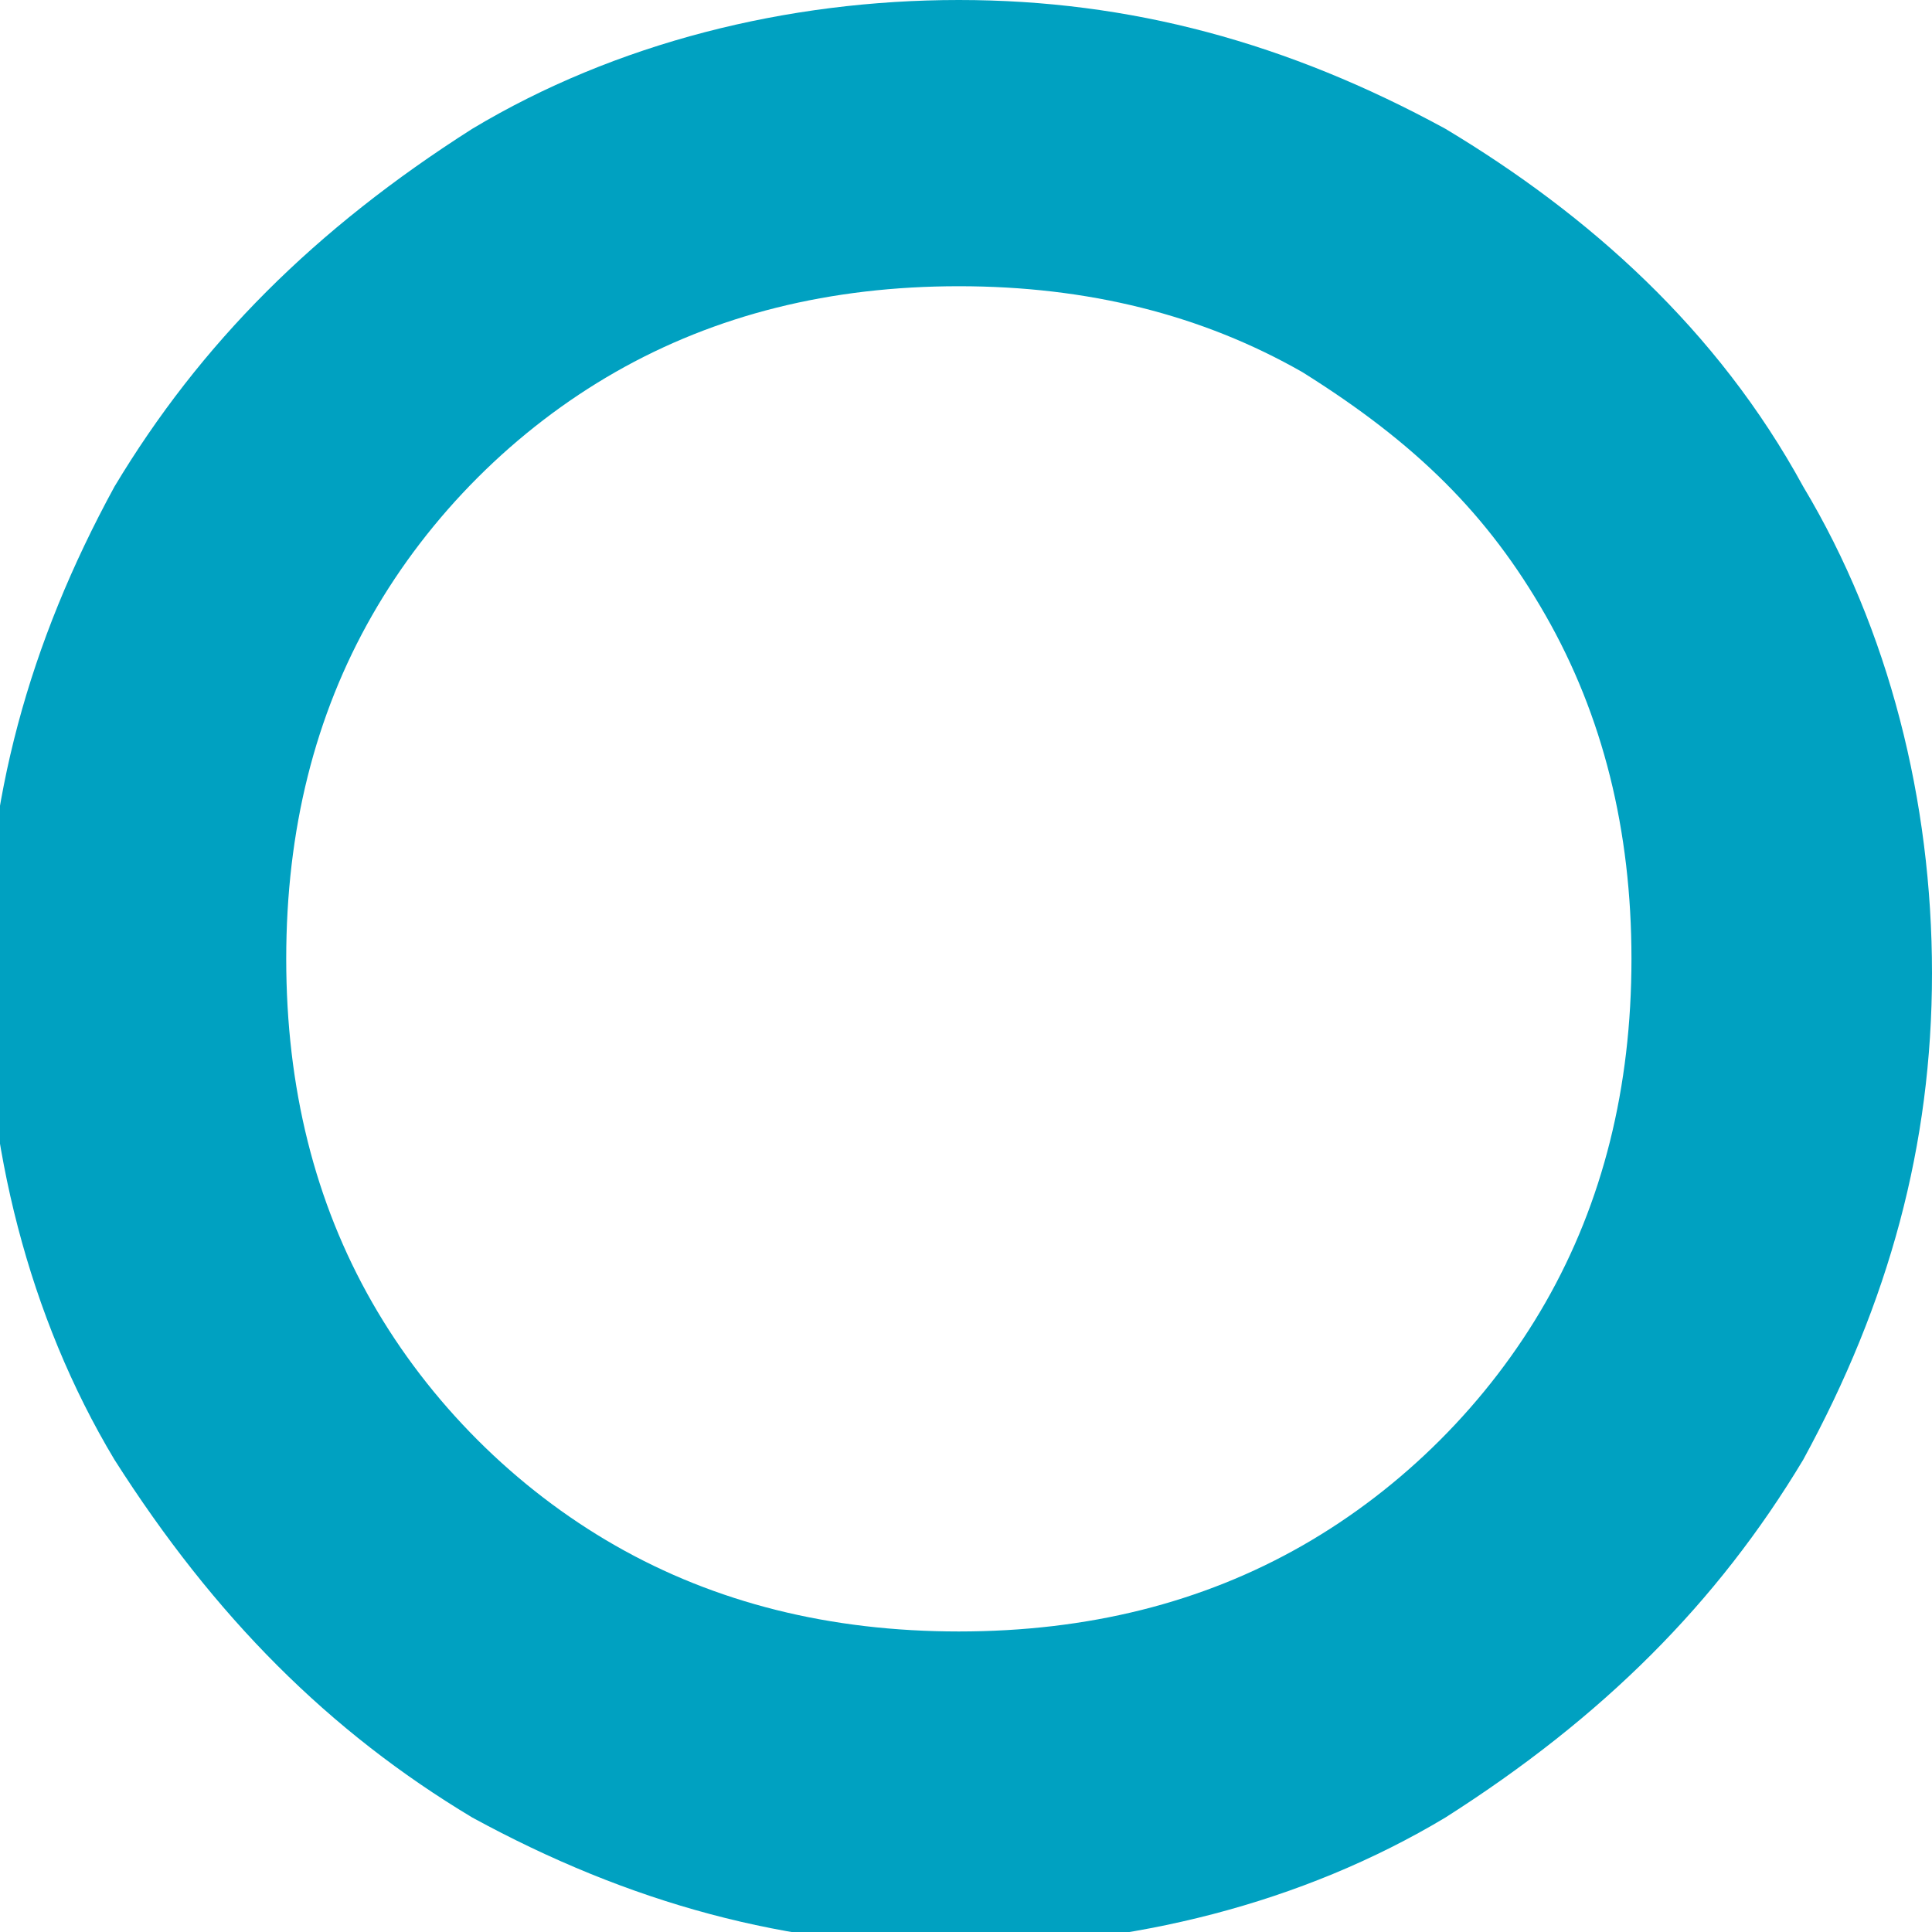
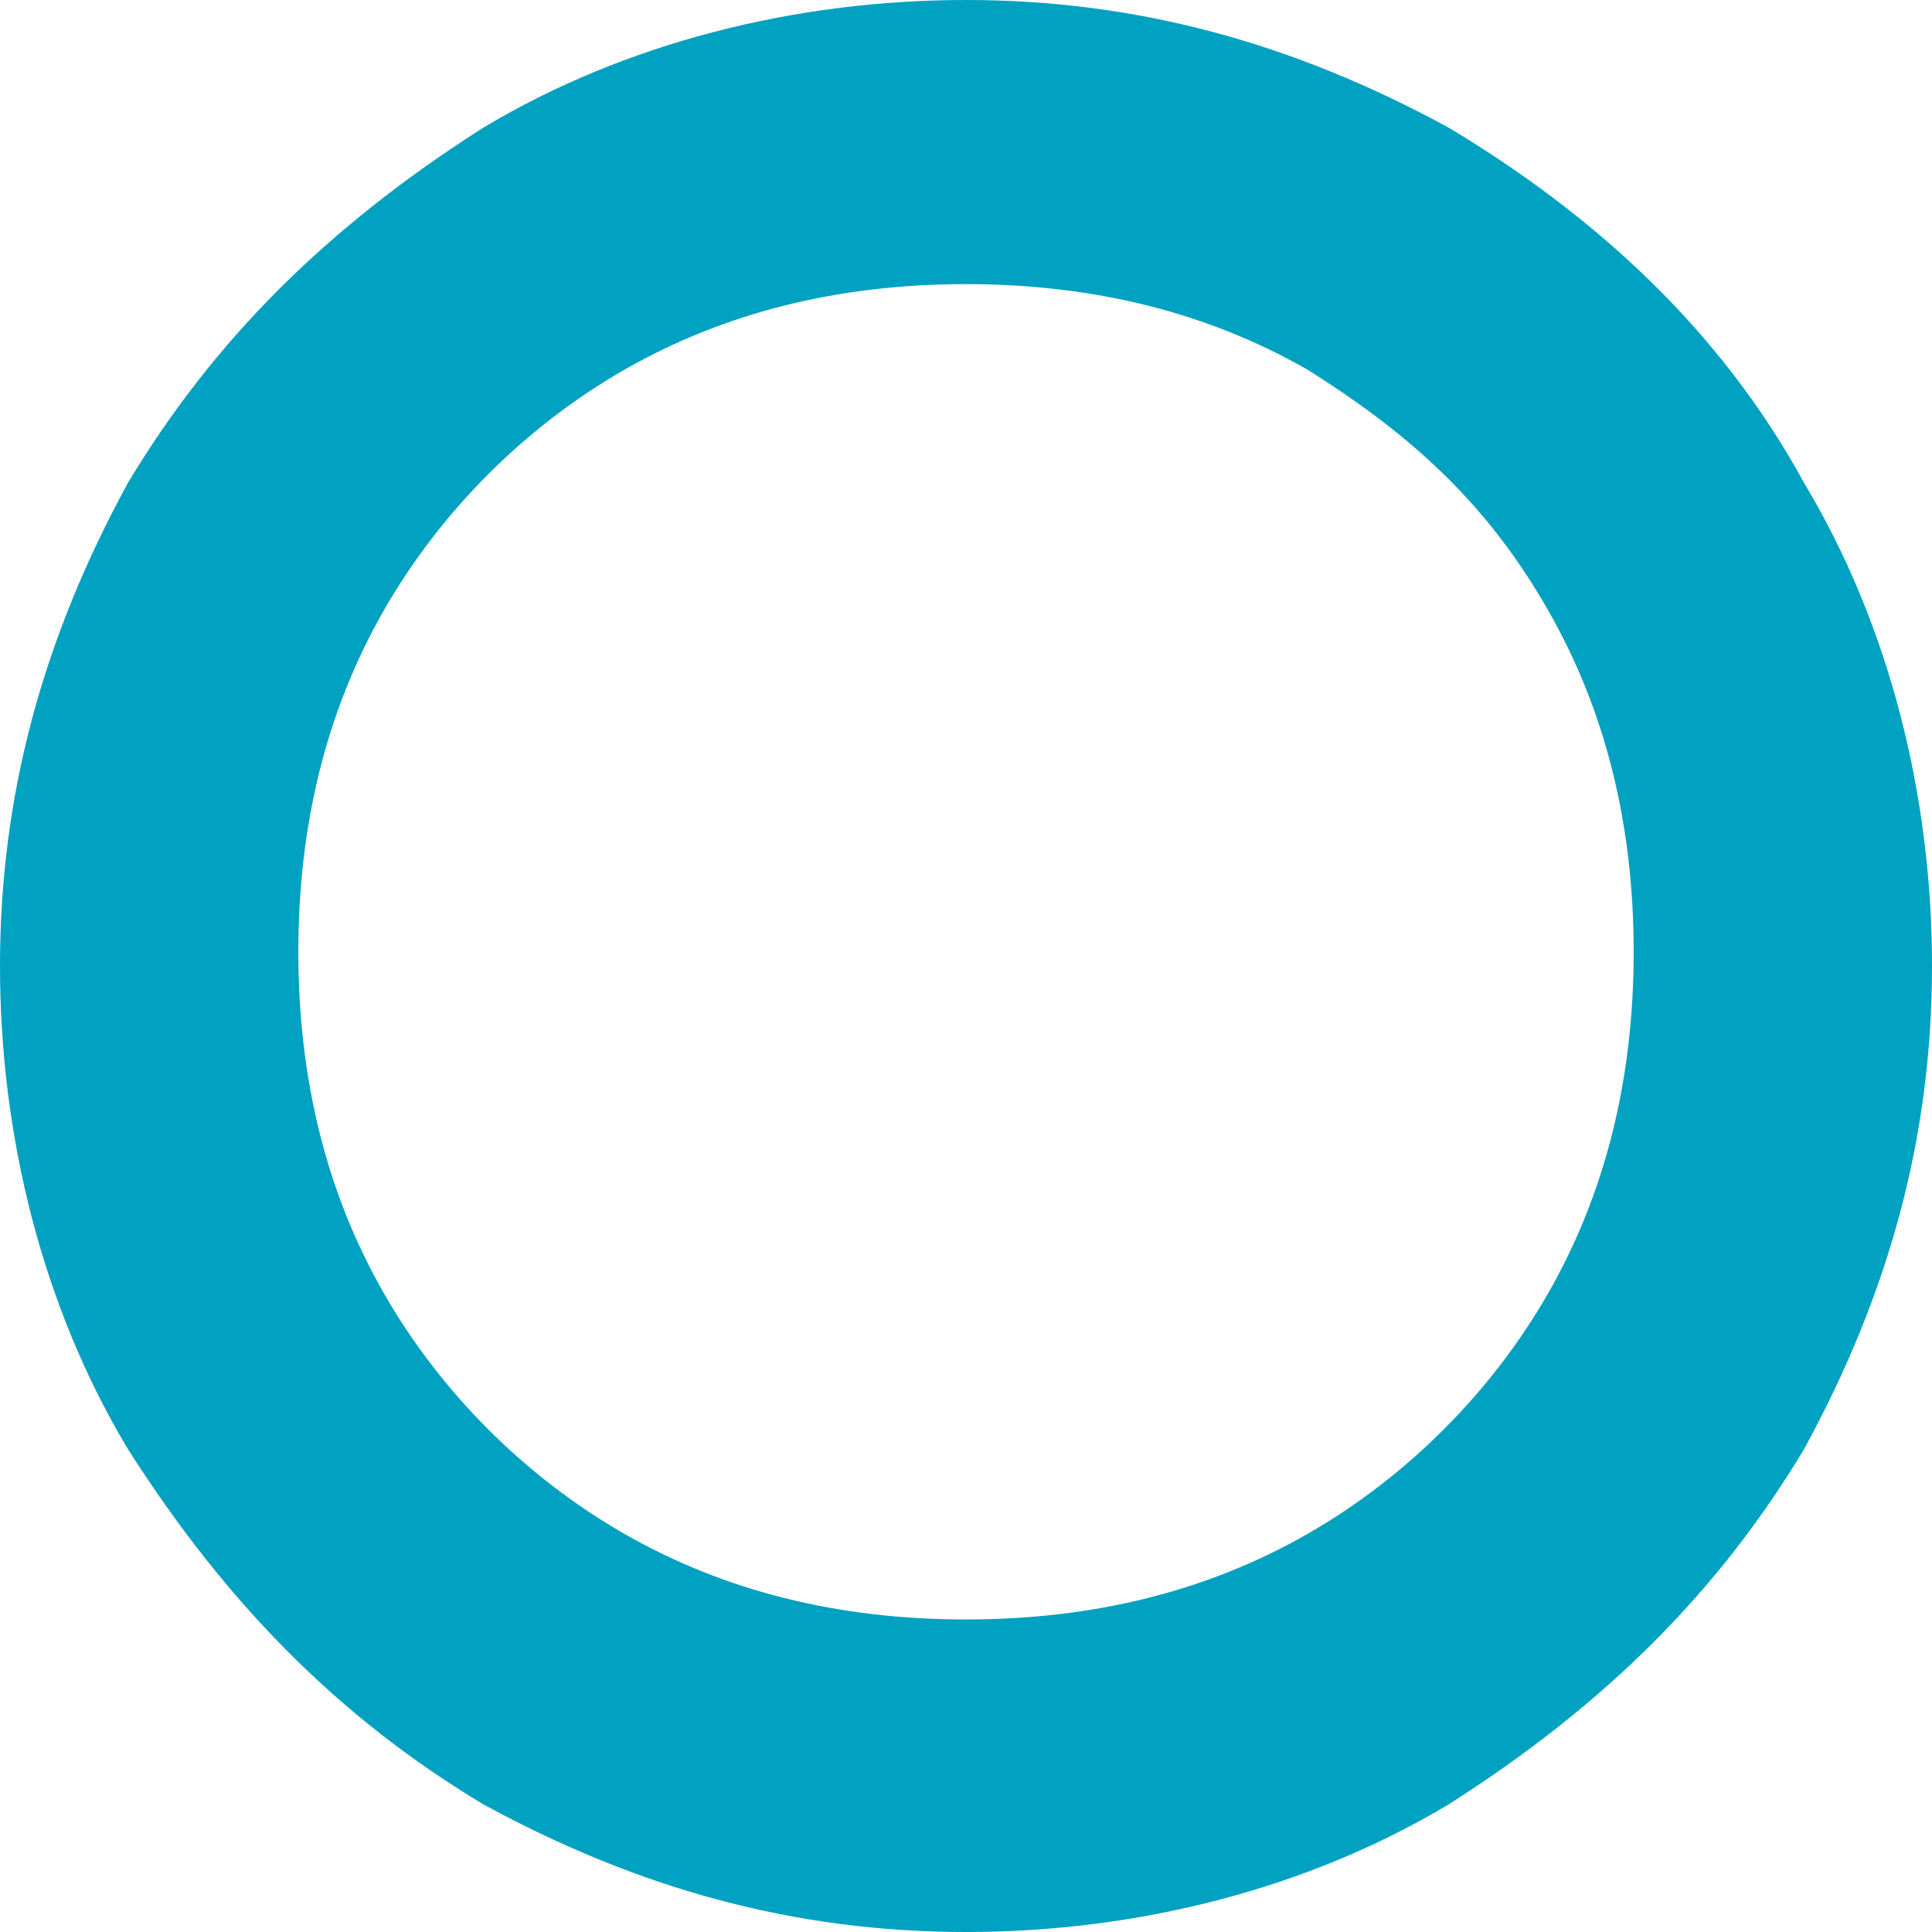
- <svg xmlns="http://www.w3.org/2000/svg" version="1.1" id="Layer_1" x="0px" y="0px" viewBox="-297.9 390.4 13.5 13.5" style="enable-background:new -297.9 390.4 13.5 13.5;" xml:space="preserve">
-   <style type="text/css">
- 	.st0{fill:#00A1C1;}
- </style>
+ <svg xmlns="http://www.w3.org/2000/svg" version="1.1" id="Layer_1" x="0px" y="0px" width="616.532px" height="616.531px" viewBox="-2.532 82.4 616.532 616.531" enable-background="new -2.532 82.4 616.532 616.531" xml:space="preserve">
  <g>
-     <path class="st0" d="M-285.3,393.8c0.6,1,0.9,2.2,0.9,3.4c0,1.2-0.3,2.3-0.9,3.4c-0.6,1-1.4,1.8-2.5,2.5c-1,0.6-2.2,0.9-3.4,0.9   c-1.2,0-2.3-0.3-3.4-0.9c-1-0.6-1.8-1.4-2.5-2.5c-0.6-1-0.9-2.2-0.9-3.4c0-1.2,0.3-2.3,0.9-3.4c0.6-1,1.4-1.8,2.5-2.5   c1-0.6,2.2-0.9,3.4-0.9c1.2,0,2.3,0.3,3.4,0.9C-286.8,391.9-285.9,392.7-285.3,393.8z M-288.8,393c-0.7-0.4-1.5-0.6-2.4-0.6   c-0.9,0-1.7,0.2-2.4,0.6c-0.7,0.4-1.3,1-1.7,1.7c-0.4,0.7-0.6,1.5-0.6,2.4s0.2,1.7,0.6,2.4c0.4,0.7,1,1.3,1.7,1.7   c0.7,0.4,1.5,0.6,2.4,0.6c0.9,0,1.7-0.2,2.4-0.6c0.7-0.4,1.3-1,1.7-1.7c0.4-0.7,0.6-1.5,0.6-2.4s-0.2-1.7-0.6-2.4   S-288,393.5-288.8,393z" />
+     <path fill="#00A1C1" d="M573.201,236.533C600.402,281.867,614,336.268,614,390.666c0,54.4-13.598,104.266-40.799,154.133   c-27.201,45.334-63.467,81.6-113.334,113.334c-45.332,27.199-99.732,40.799-154.132,40.799c-54.4,0-104.267-13.6-154.133-40.799   c-45.334-27.201-81.6-63.467-113.334-113.334c-27.2-45.332-40.8-99.734-40.8-154.133c0-54.4,13.6-104.266,40.8-154.133   c27.2-45.334,63.467-81.6,113.334-113.334C196.935,96,251.335,82.4,305.735,82.4c54.4,0,104.265,13.6,154.132,40.799   C505.201,150.4,546,186.668,573.201,236.533z M414.535,200.268c-31.734-18.133-68-27.201-108.8-27.201   c-40.8,0-77.067,9.068-108.8,27.201c-31.733,18.133-58.933,45.332-77.067,77.066c-18.133,31.734-27.2,68-27.2,108.801   c0,40.799,9.067,77.066,27.2,108.799C138,526.668,165.202,553.867,196.935,572c31.734,18.135,68,27.201,108.8,27.201   c40.8,0,77.068-9.066,108.8-27.201c31.732-18.133,58.932-45.332,77.066-77.066c18.133-31.734,27.201-68,27.201-108.799   c0-40.801-9.068-77.068-27.201-108.801S450.801,222.934,414.535,200.268z" />
  </g>
</svg>
